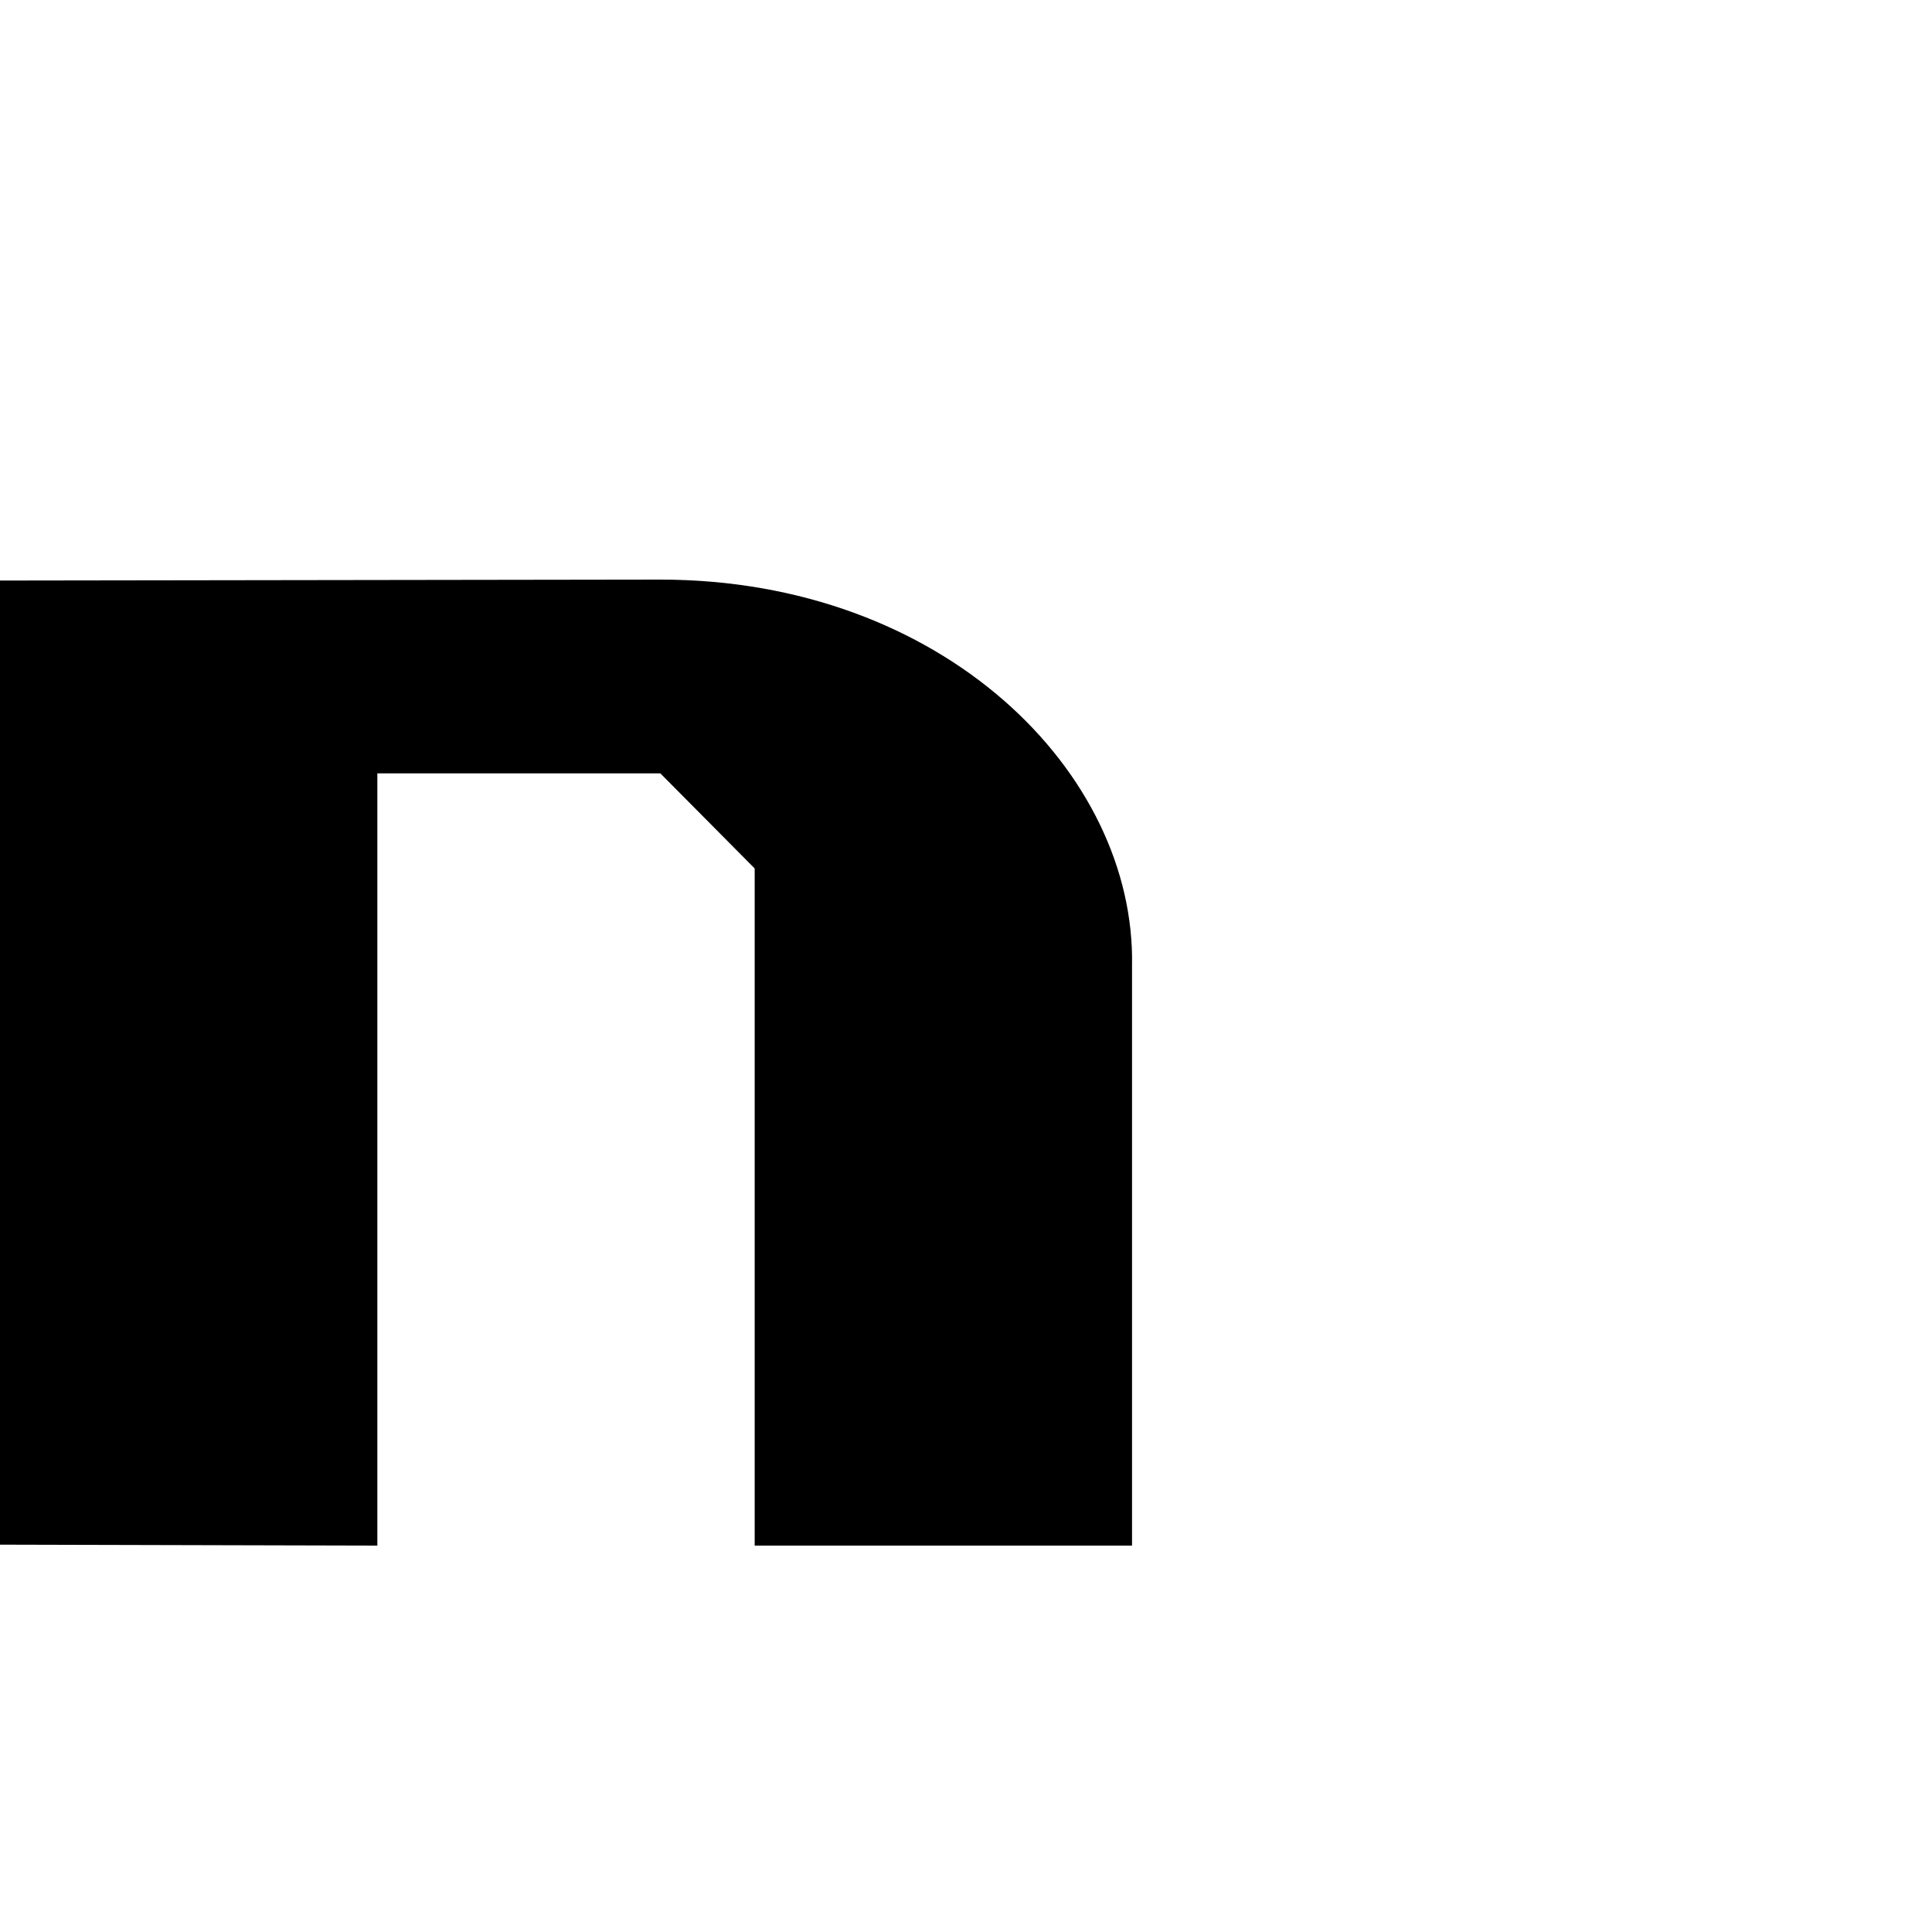
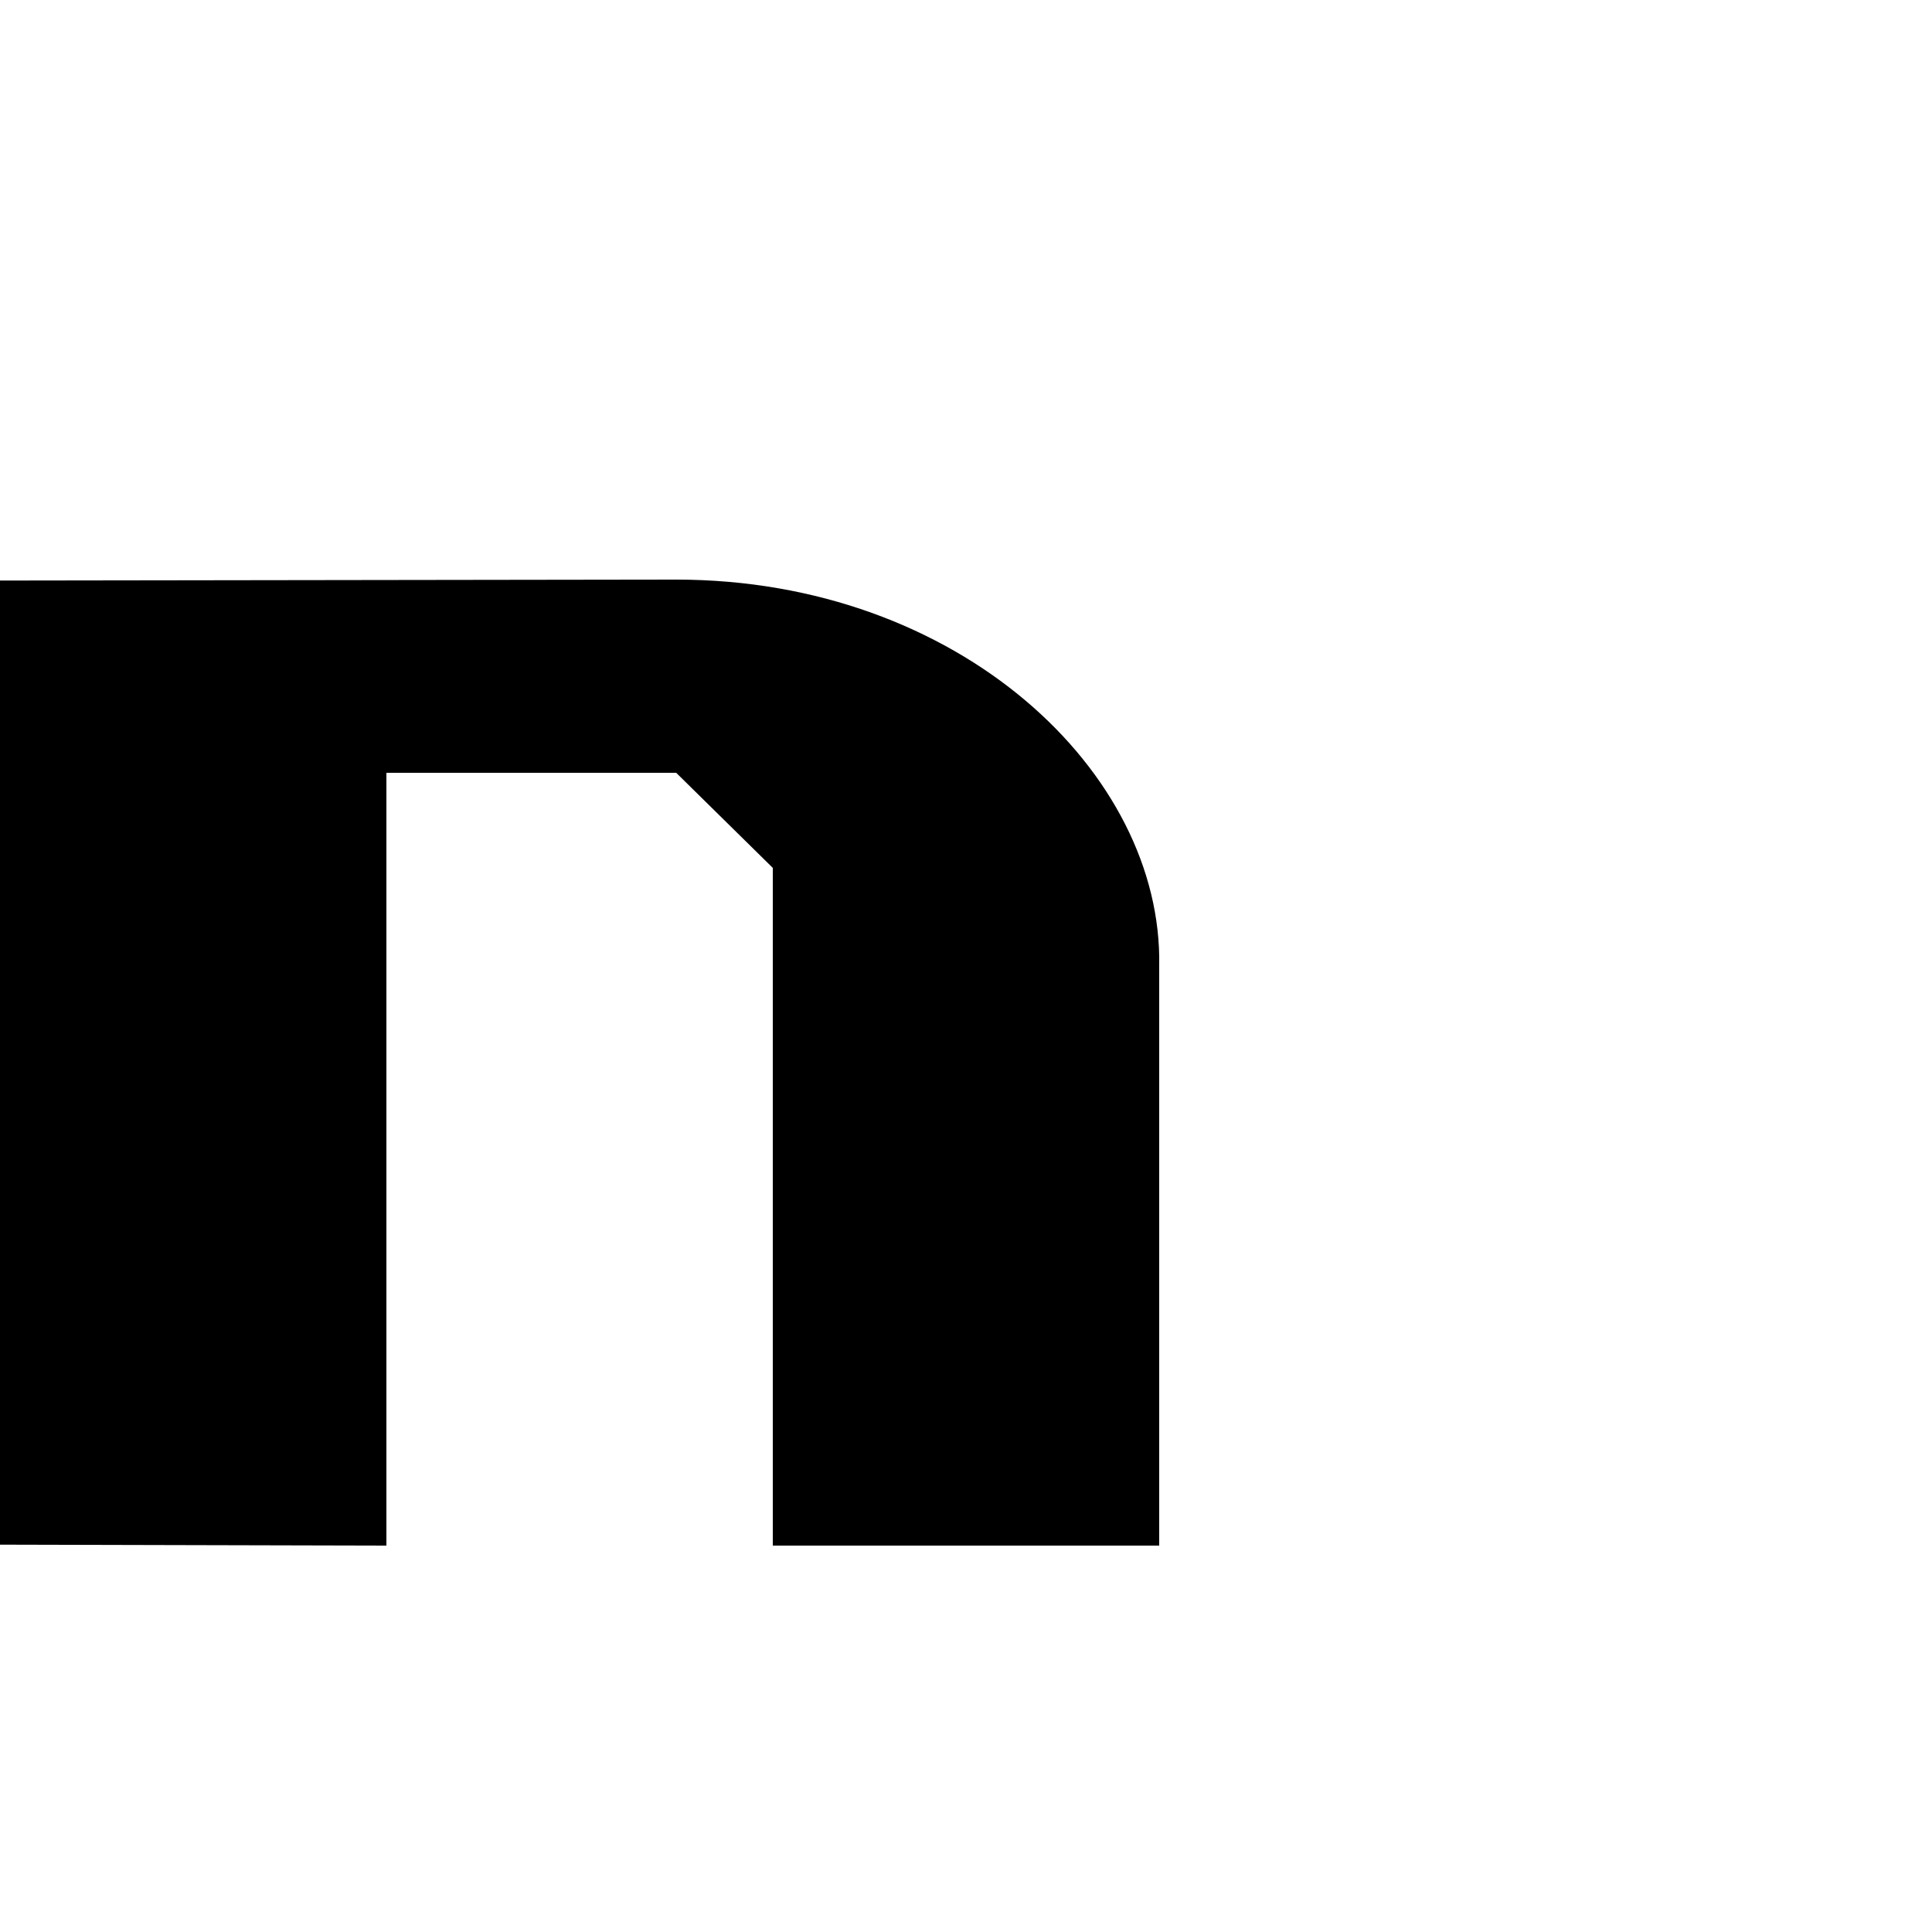
<svg xmlns="http://www.w3.org/2000/svg" height="1024" width="1024" version="1.1" id="svg4375" viewBox="0 0 1024 1024" xml:space="preserve">
  <defs id="defs4">
    <linearGradient id="linearGradient8000">
      <stop style="stop-color:#000000;stop-opacity:1;" offset="0" id="stop7998" />
    </linearGradient>
    <clipPath clipPathUnits="userSpaceOnUse" id="clipPath6029">
      <g id="use6031" />
    </clipPath>
  </defs>
  <g id="layer1" style="display:inline">
-     <path style="display:inline;fill:#000000" d="m 0,307.7 350,-0.5 c 150,0 252,102.4 250,204.8 v 307.2 l -200,0 V 460.3 L 350,409.9 H 200 V 819.2 L 0,818.7 Z" id="path26483" />
+     <path style="display:inline;fill:#000000" d="m 0,307.7 358.4,-0.5 c 150,0 258,102.4 256,204.8 v 307.2 l -204.8,0 0,-359.2 -51.2,-50.4 -153.6,0 V 819.2 L 0,818.7 Z" id="path26483" />
  </g>
</svg>
